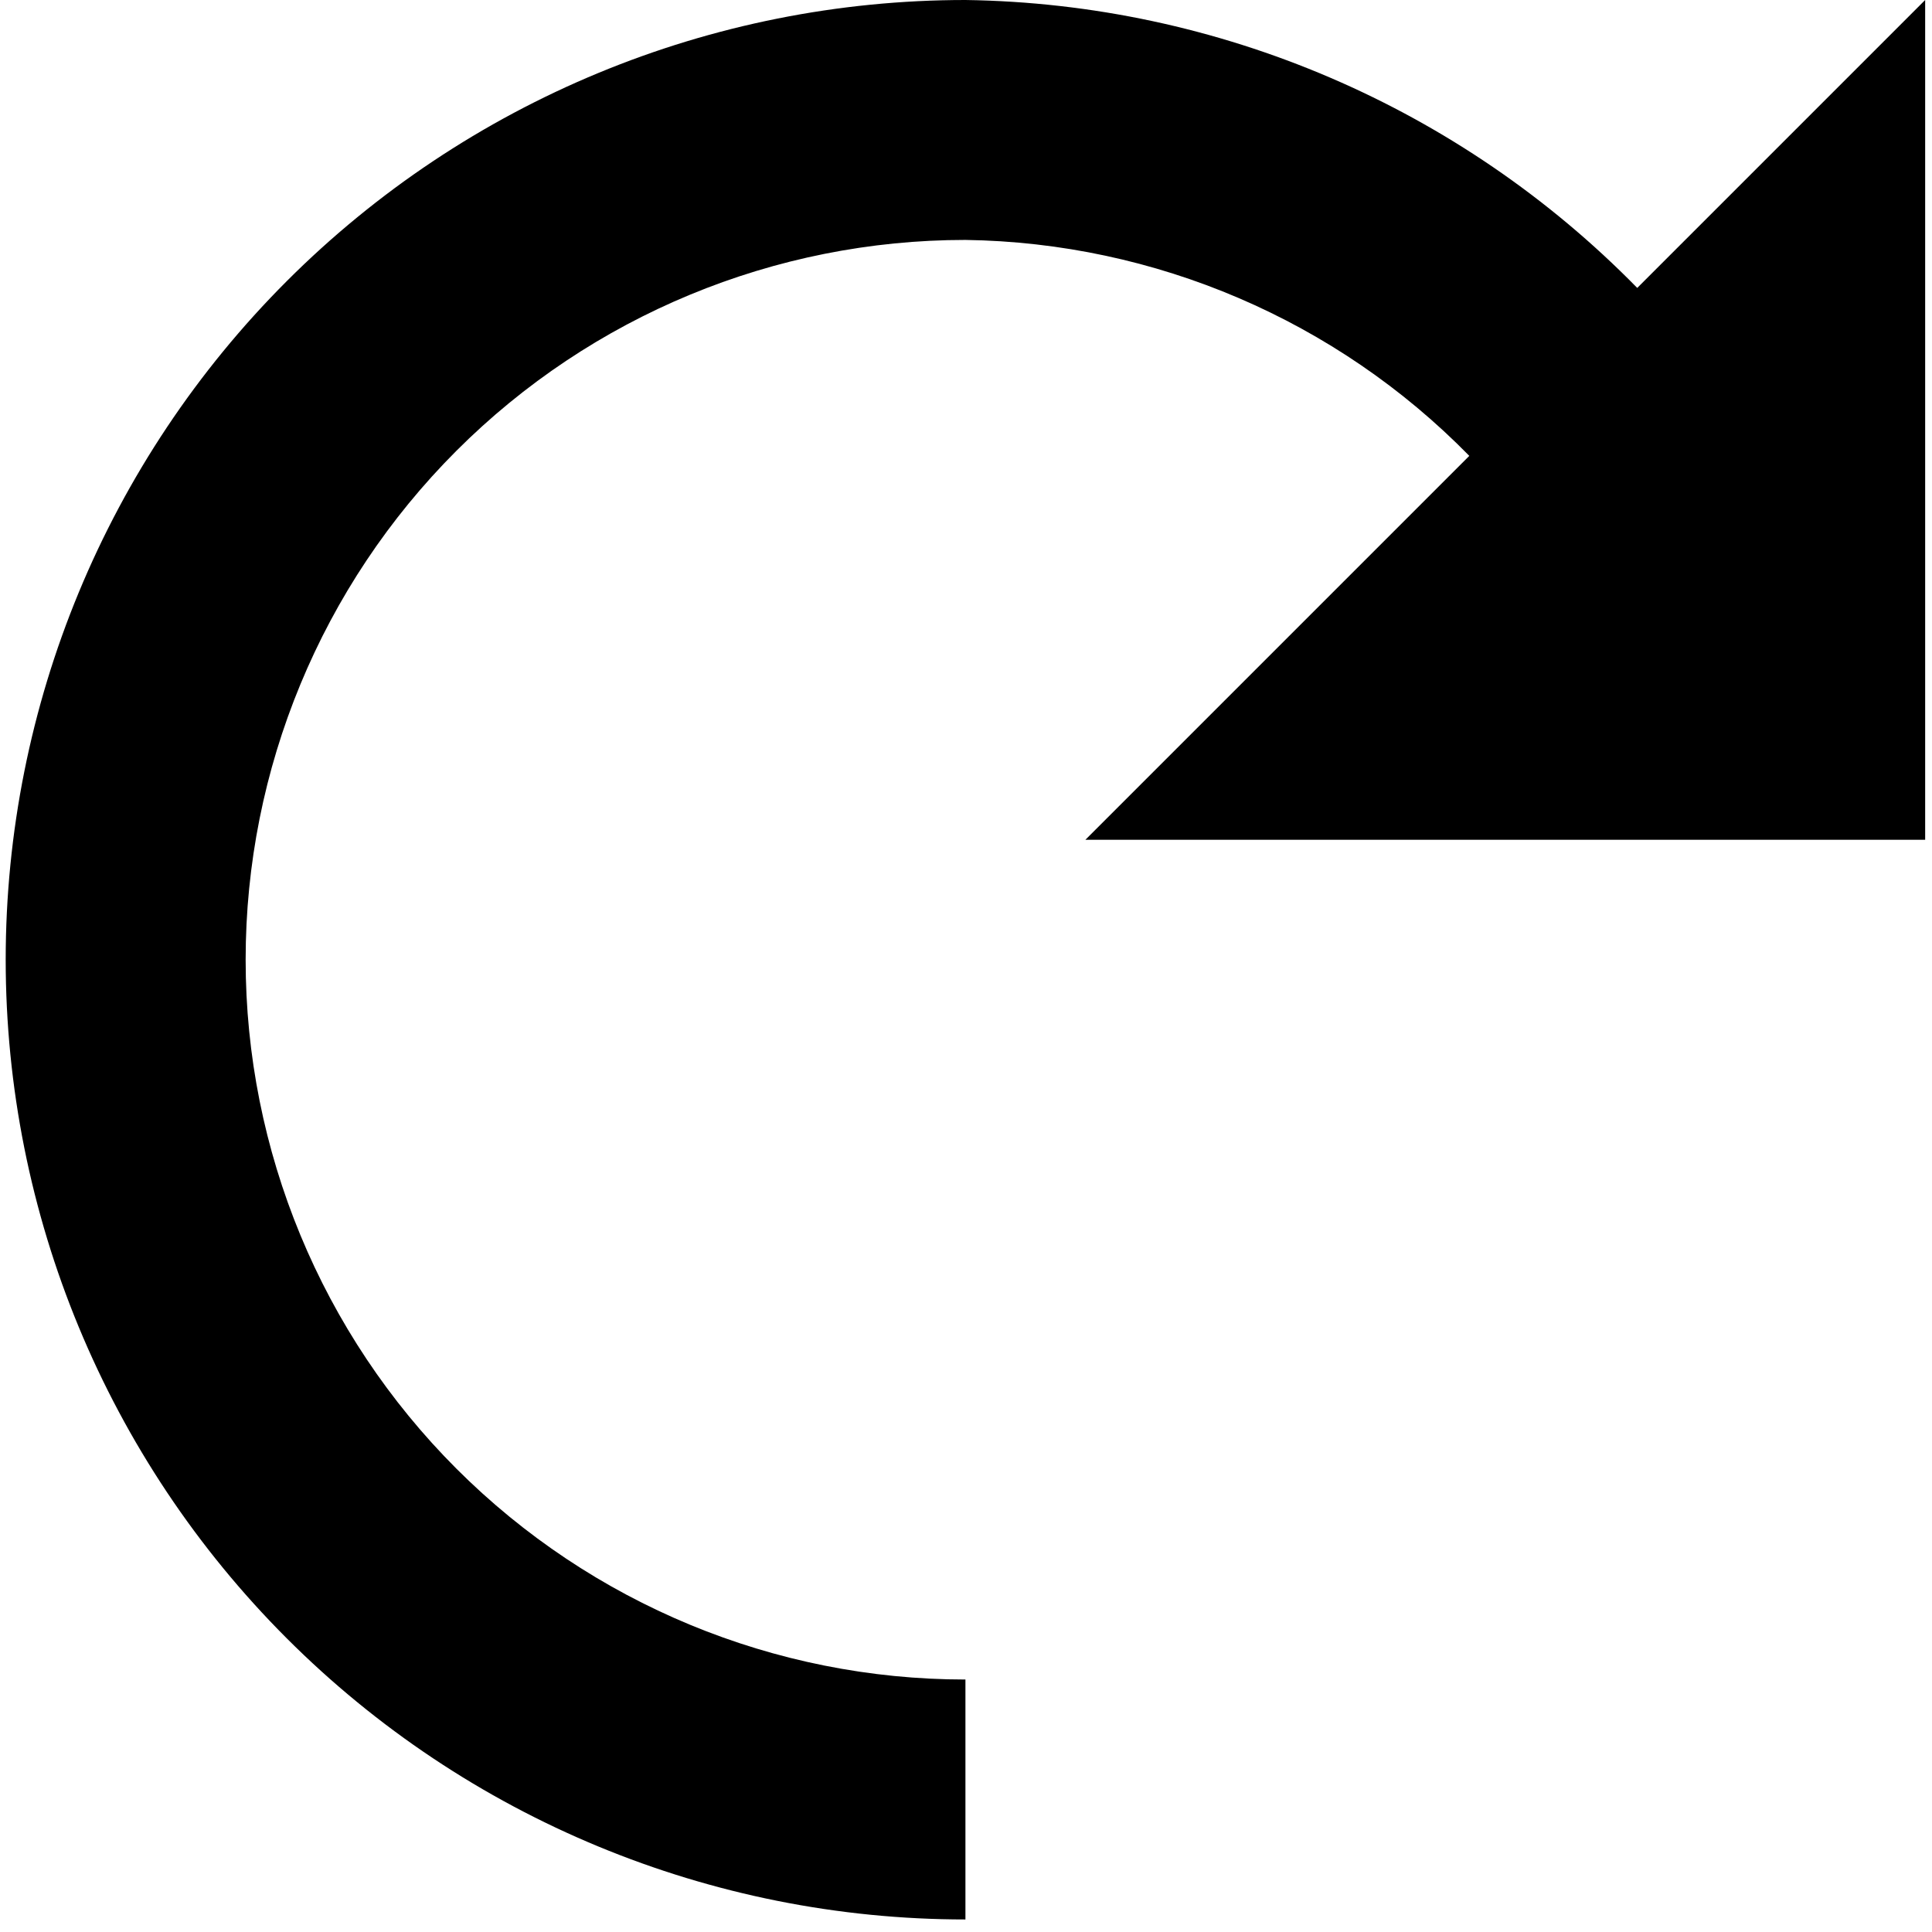
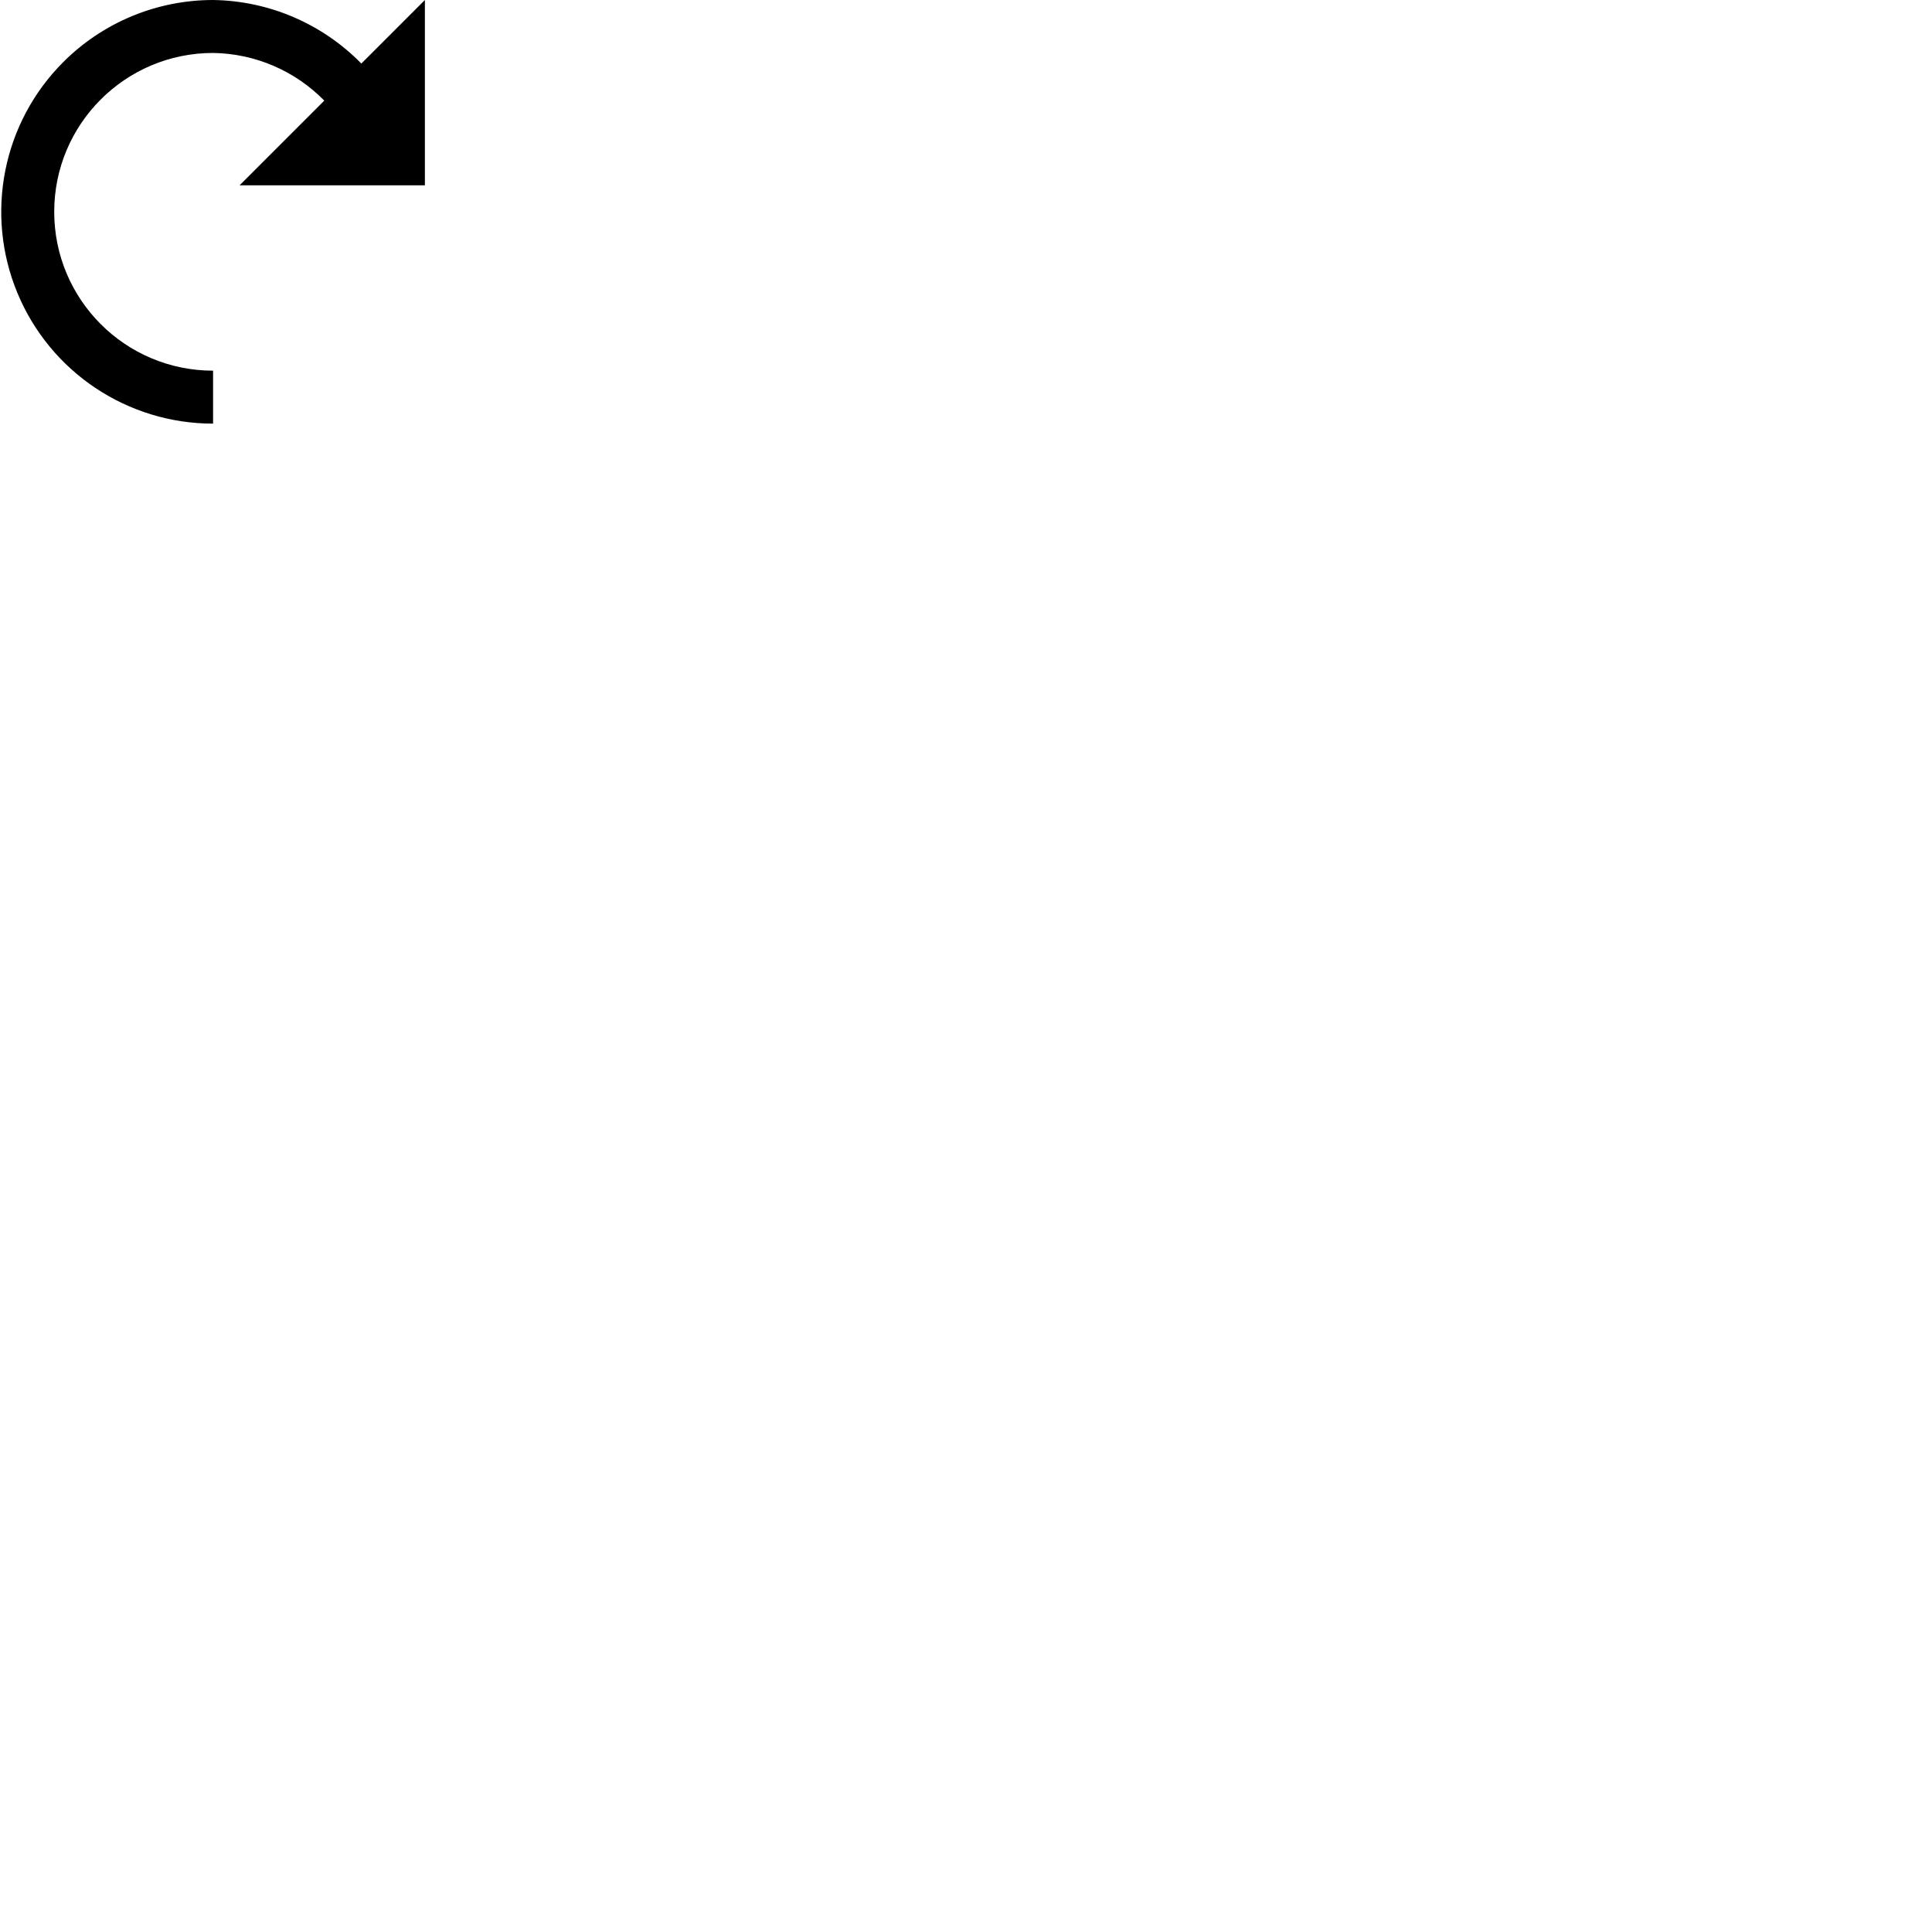
- <svg xmlns="http://www.w3.org/2000/svg" width="113" height="113" viewBox="0 0 113 113" fill="none">
-   <path id="history-redo" fill-rule="evenodd" clip-rule="evenodd" d="M56.467 0C71.273 0.211 85.396 6.264 95.76 16.84L112.6 0V49.117H63.483L85.937 26.663C78.164 18.731 67.571 14.191 56.467 14.033C45.301 14.033 34.593 18.469 26.697 26.364C18.802 34.259 14.367 44.968 14.367 56.133C14.367 67.299 18.802 78.007 26.697 85.903C34.593 93.798 45.301 98.233 56.467 98.233V112.267C41.579 112.267 27.301 106.353 16.774 95.826C6.247 85.299 0.333 71.021 0.333 56.133C0.333 41.246 6.247 26.968 16.774 16.441C27.301 5.914 41.579 0 56.467 0Z" fill="black" />
+ <svg xmlns="http://www.w3.org/2000/svg" width="512" height="512" viewBox="0 0 512 512">
+   <path fill-rule="evenodd" d="M56.467 0A56.134 56.134 0 0195.76 16.84L112.6 0v49.117H63.483l22.454-22.454a42.1 42.1 0 00-29.47-12.63 42.1 42.1 0 000 84.2v14.034a56.132 56.132 0 01-39.693-95.826A56.133 56.133 0 0156.467 0z" clip-rule="evenodd" />
</svg>
